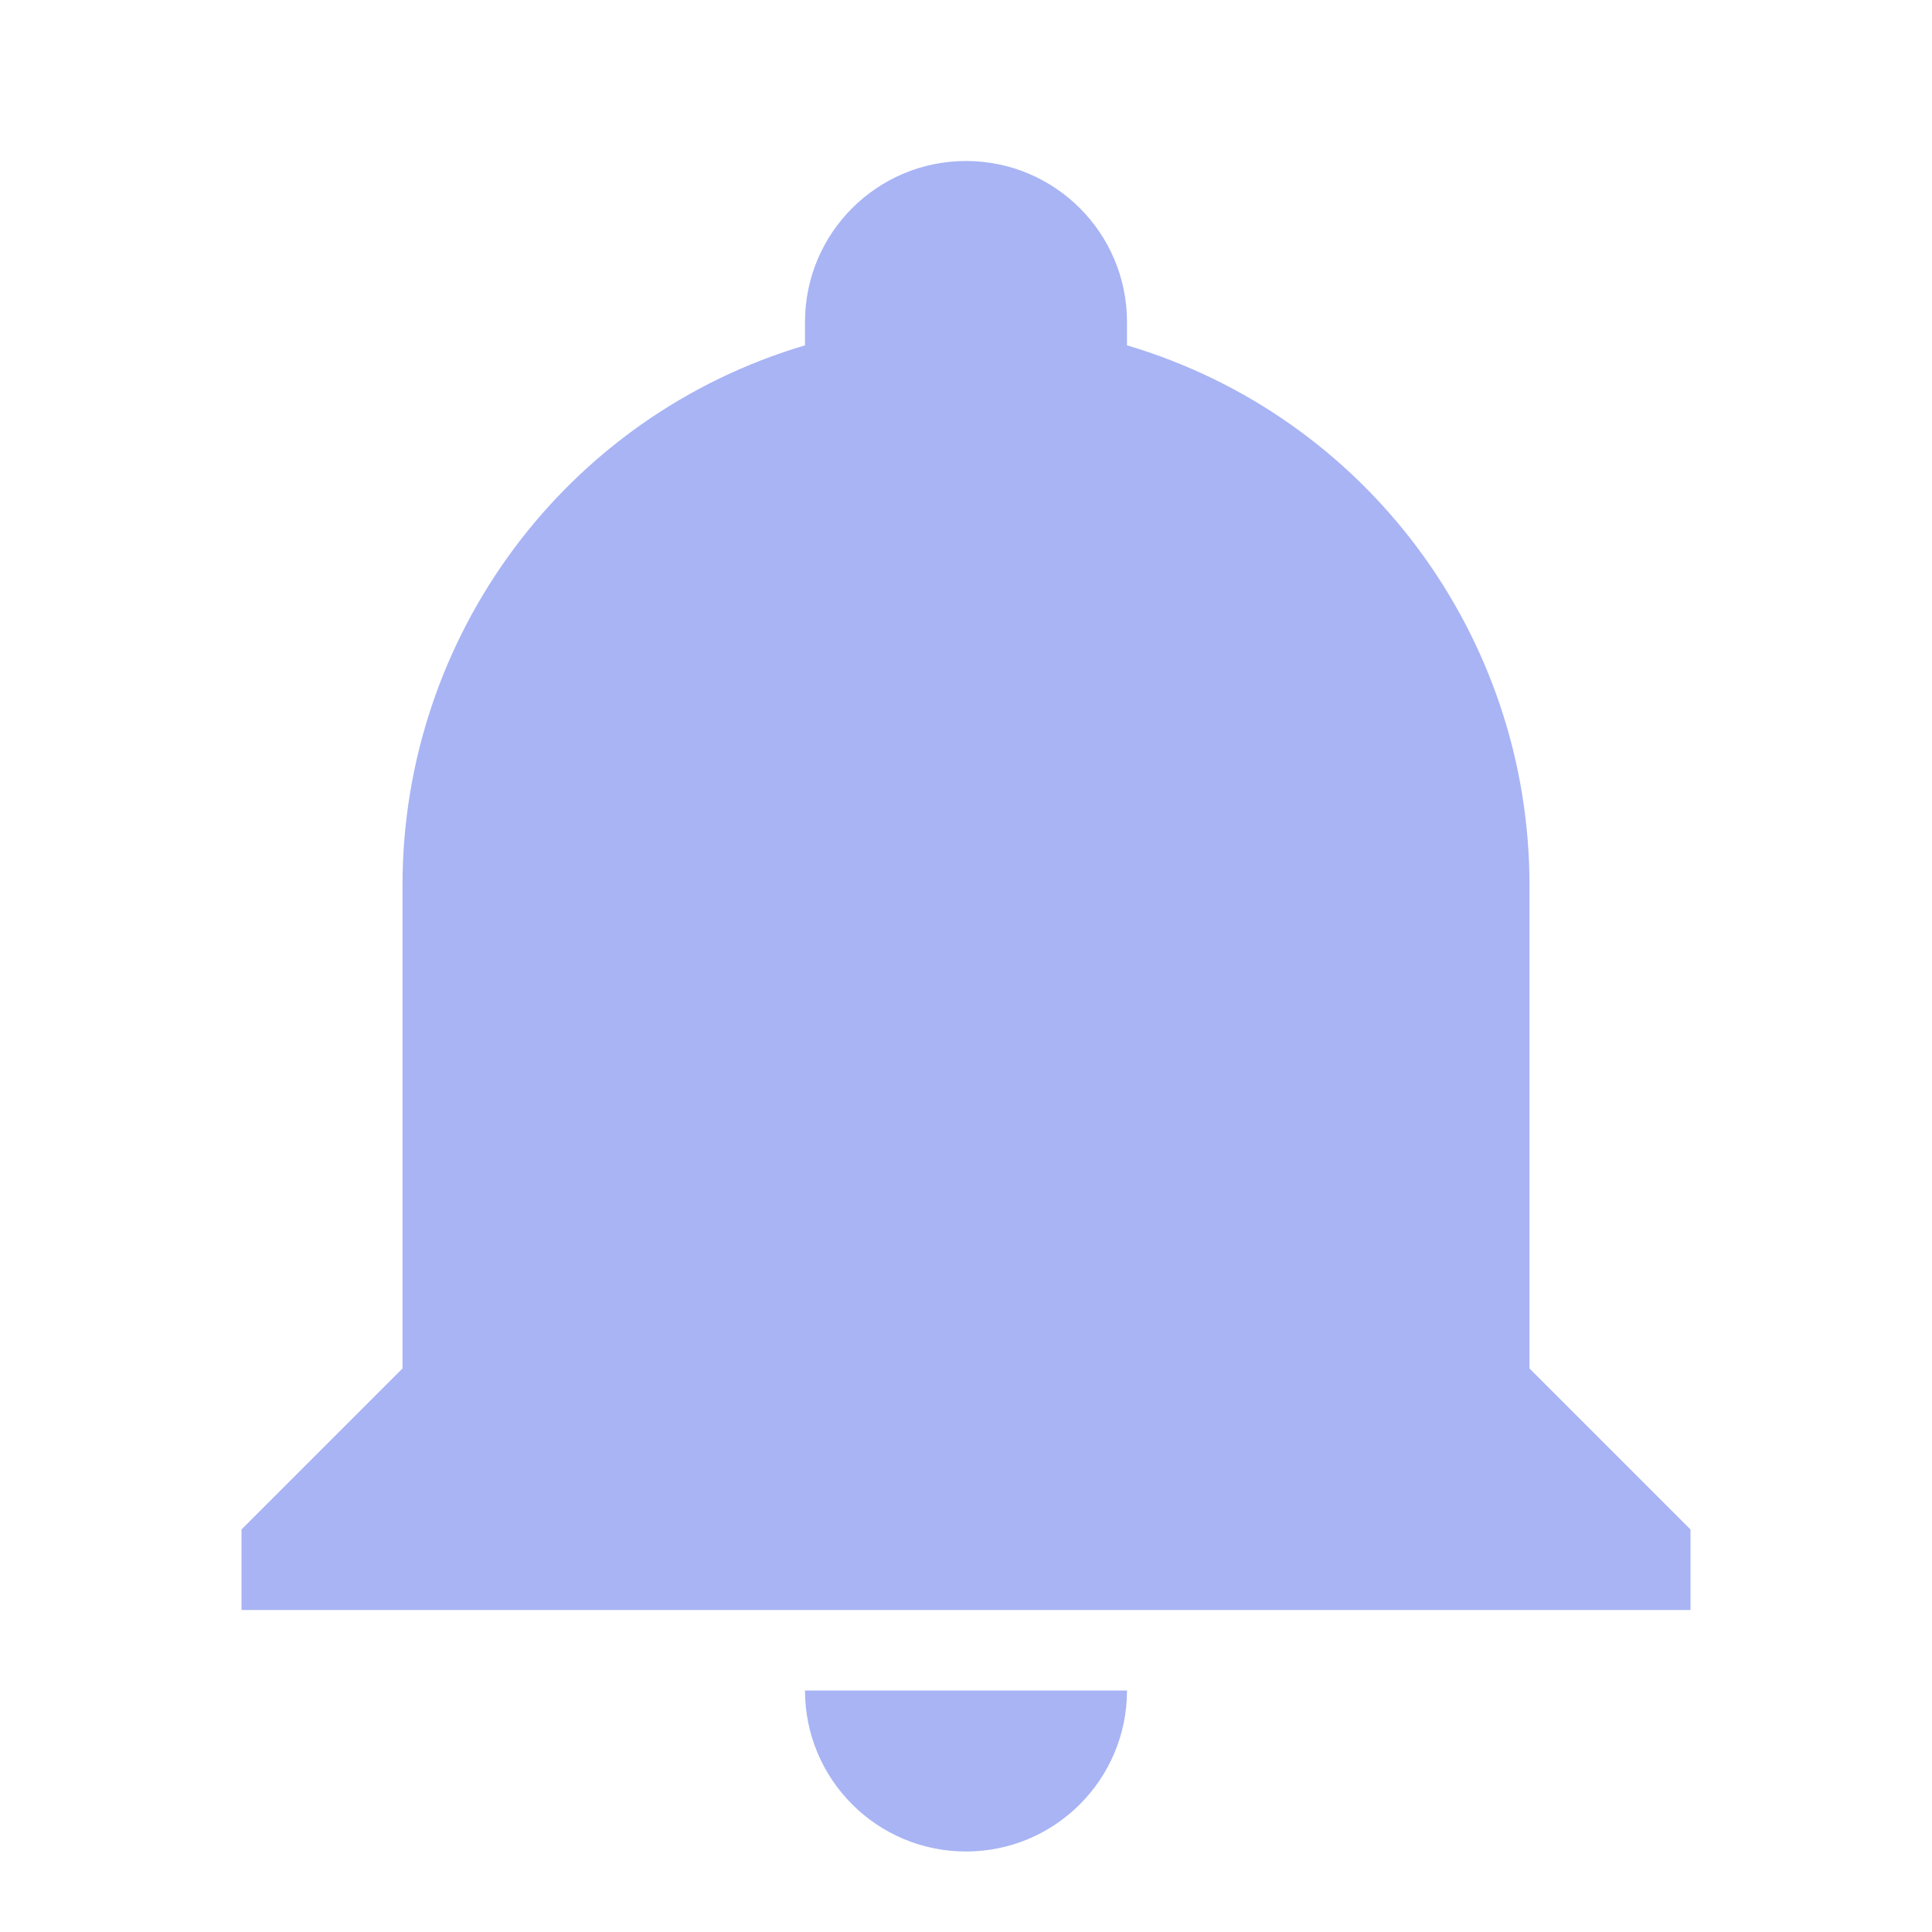
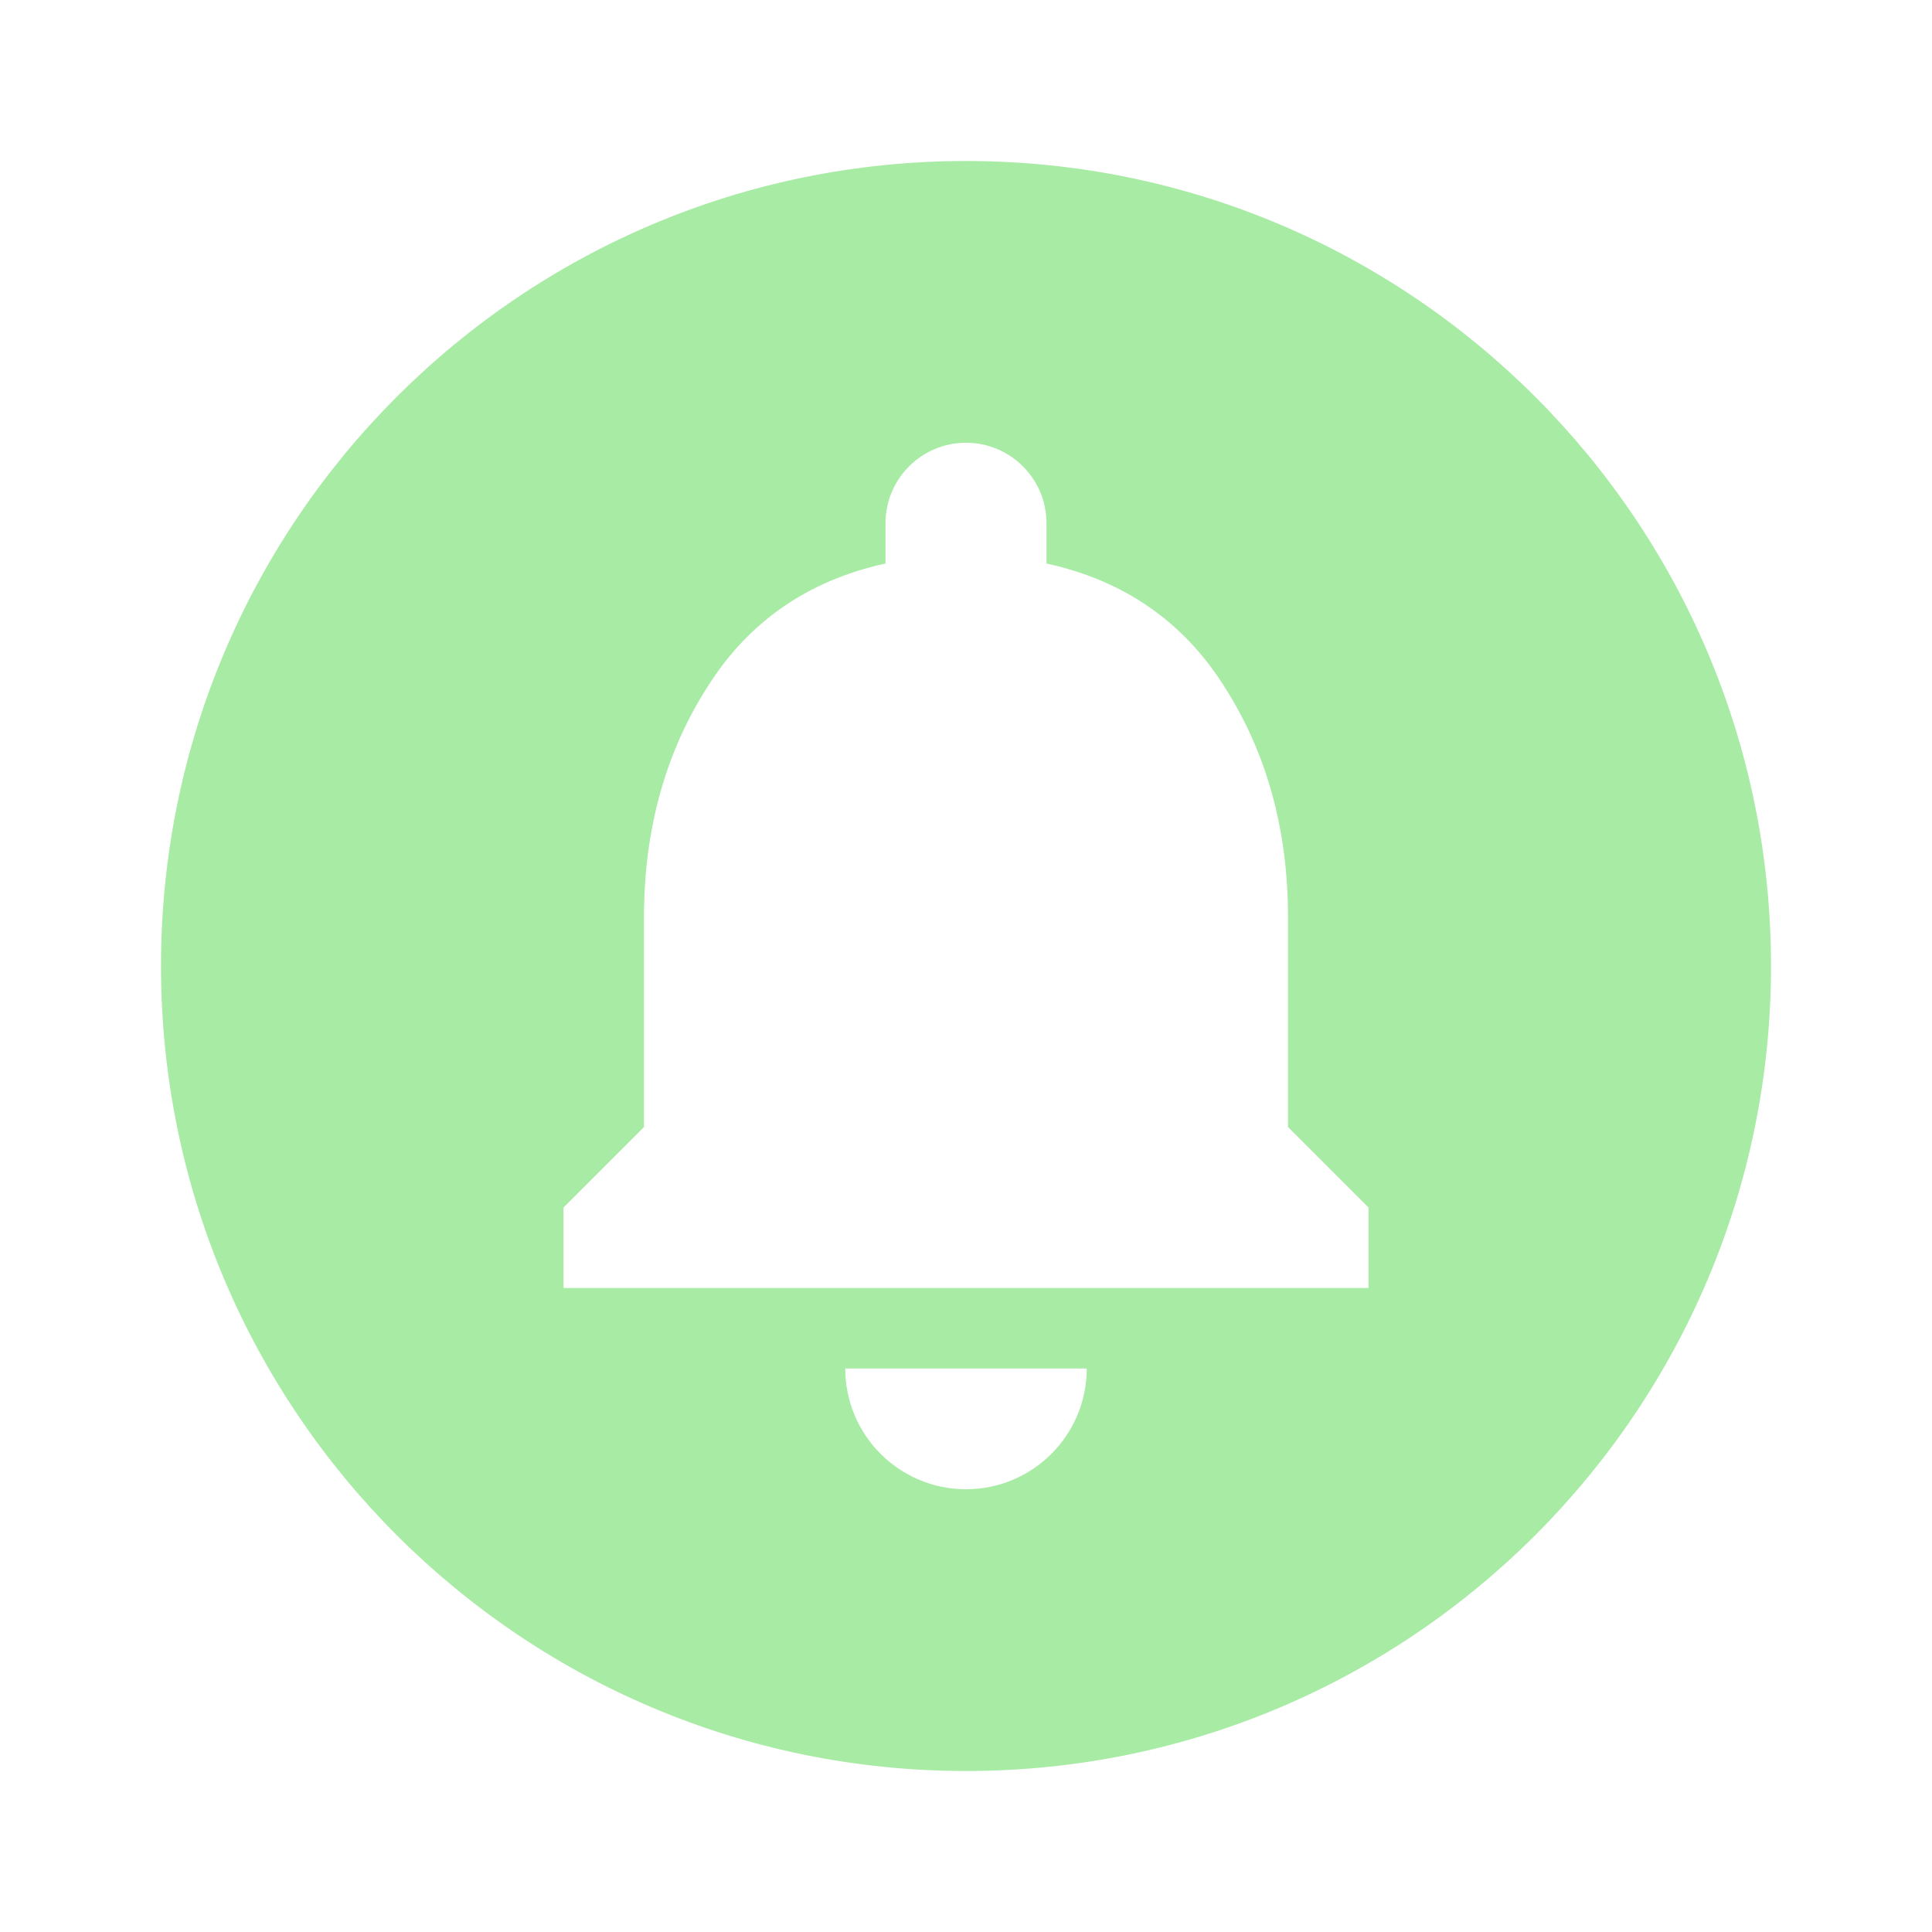
<svg xmlns="http://www.w3.org/2000/svg" viewBox="0 0 24 24">
-   <path fill="#a8b4f4" d="M21,19V20H3V19L5,17V11C5,7.9 7.03,5.17 10,4.29C10,4.19 10,4.1 10,4A2,2 0 0,1 12,2A2,2 0 0,1 14,4C14,4.1 14,4.19 14,4.29C16.97,5.17 19,7.9 19,11V17L21,19M14,21A2,2 0 0,1 12,23A2,2 0 0,1 10,21" />
+   <path fill="#a7eba4" d="M12,2A10,10 0 0,1 22,12A10,10 0 0,1 12,22A10,10 0 0,1 2,12A10,10 0 0,1 12,2M17,16V15L16,14V11.39C16,10.3 15.73,9.34 15.21,8.53C14.7,7.72 13.96,7.21 13,7V6.5A1,1 0 0,0 12,5.5A1,1 0 0,0 11,6.5V7C10.04,7.21 9.3,7.72 8.79,8.53C8.27,9.34 8,10.3 8,11.39V14L7,15V16H17M13.5,17H10.5A1.5,1.5 0 0,0 12,18.5A1.5,1.5 0 0,0 13.5,17Z" />
</svg>
